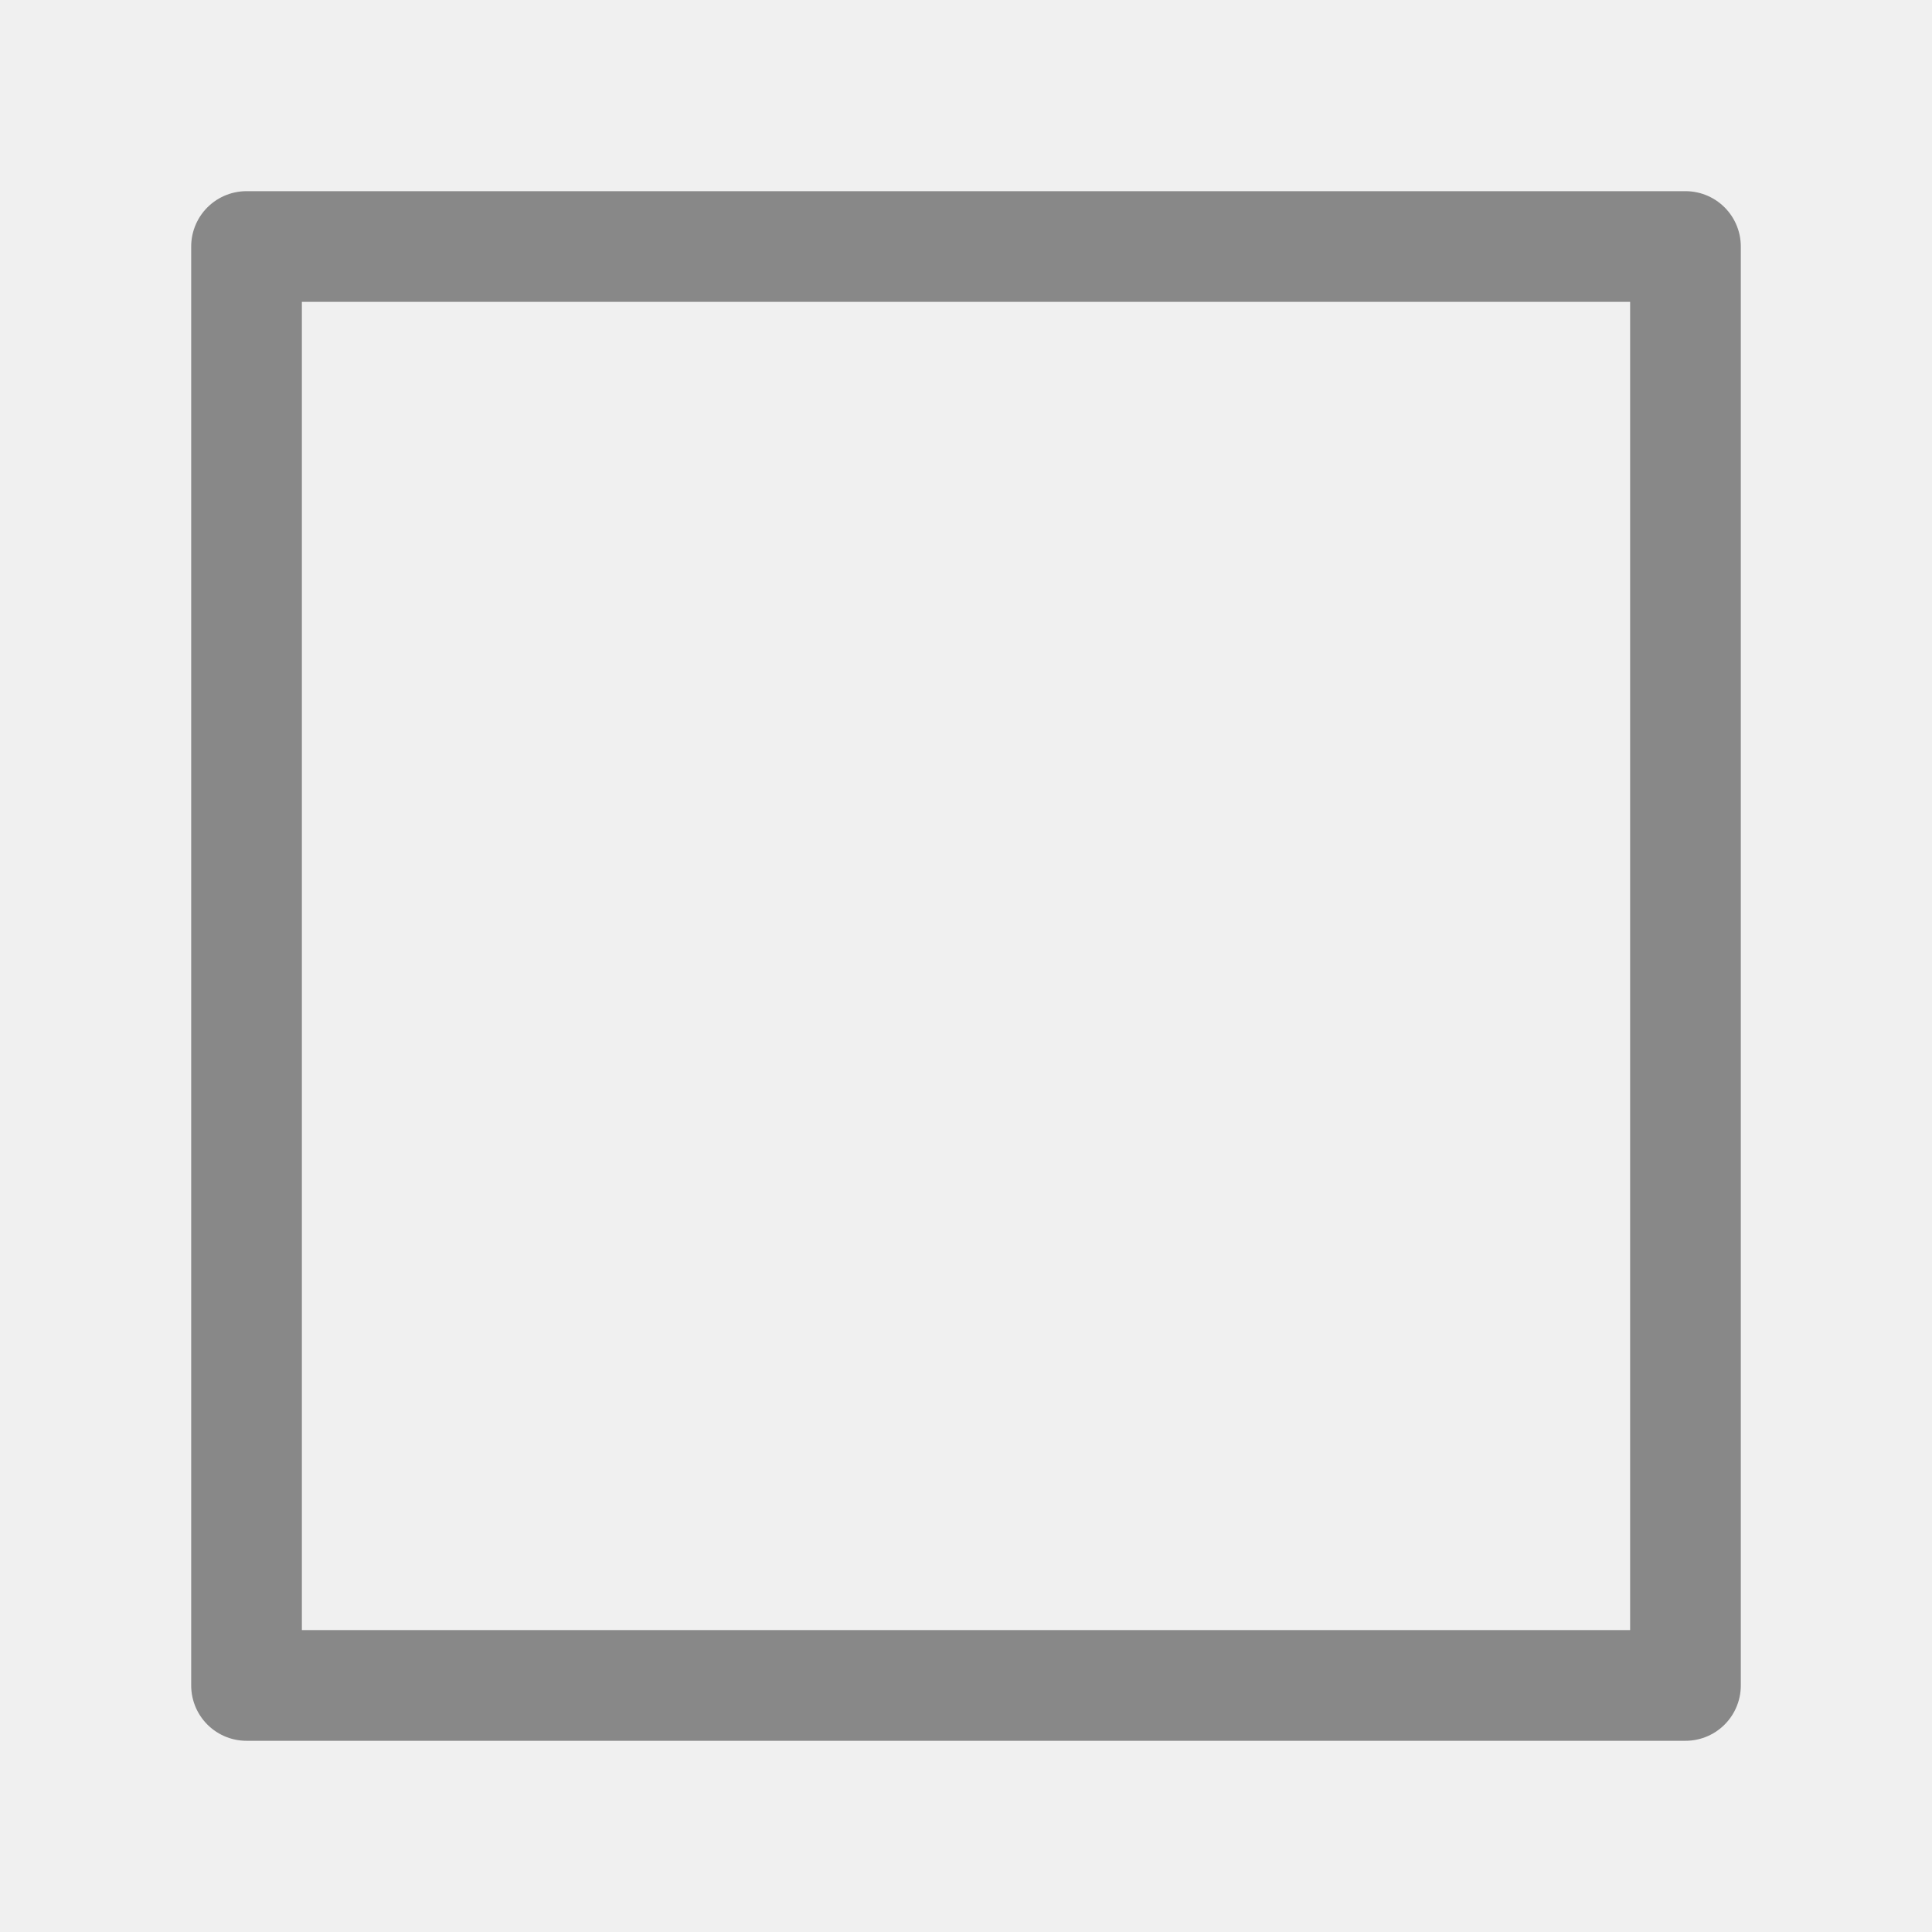
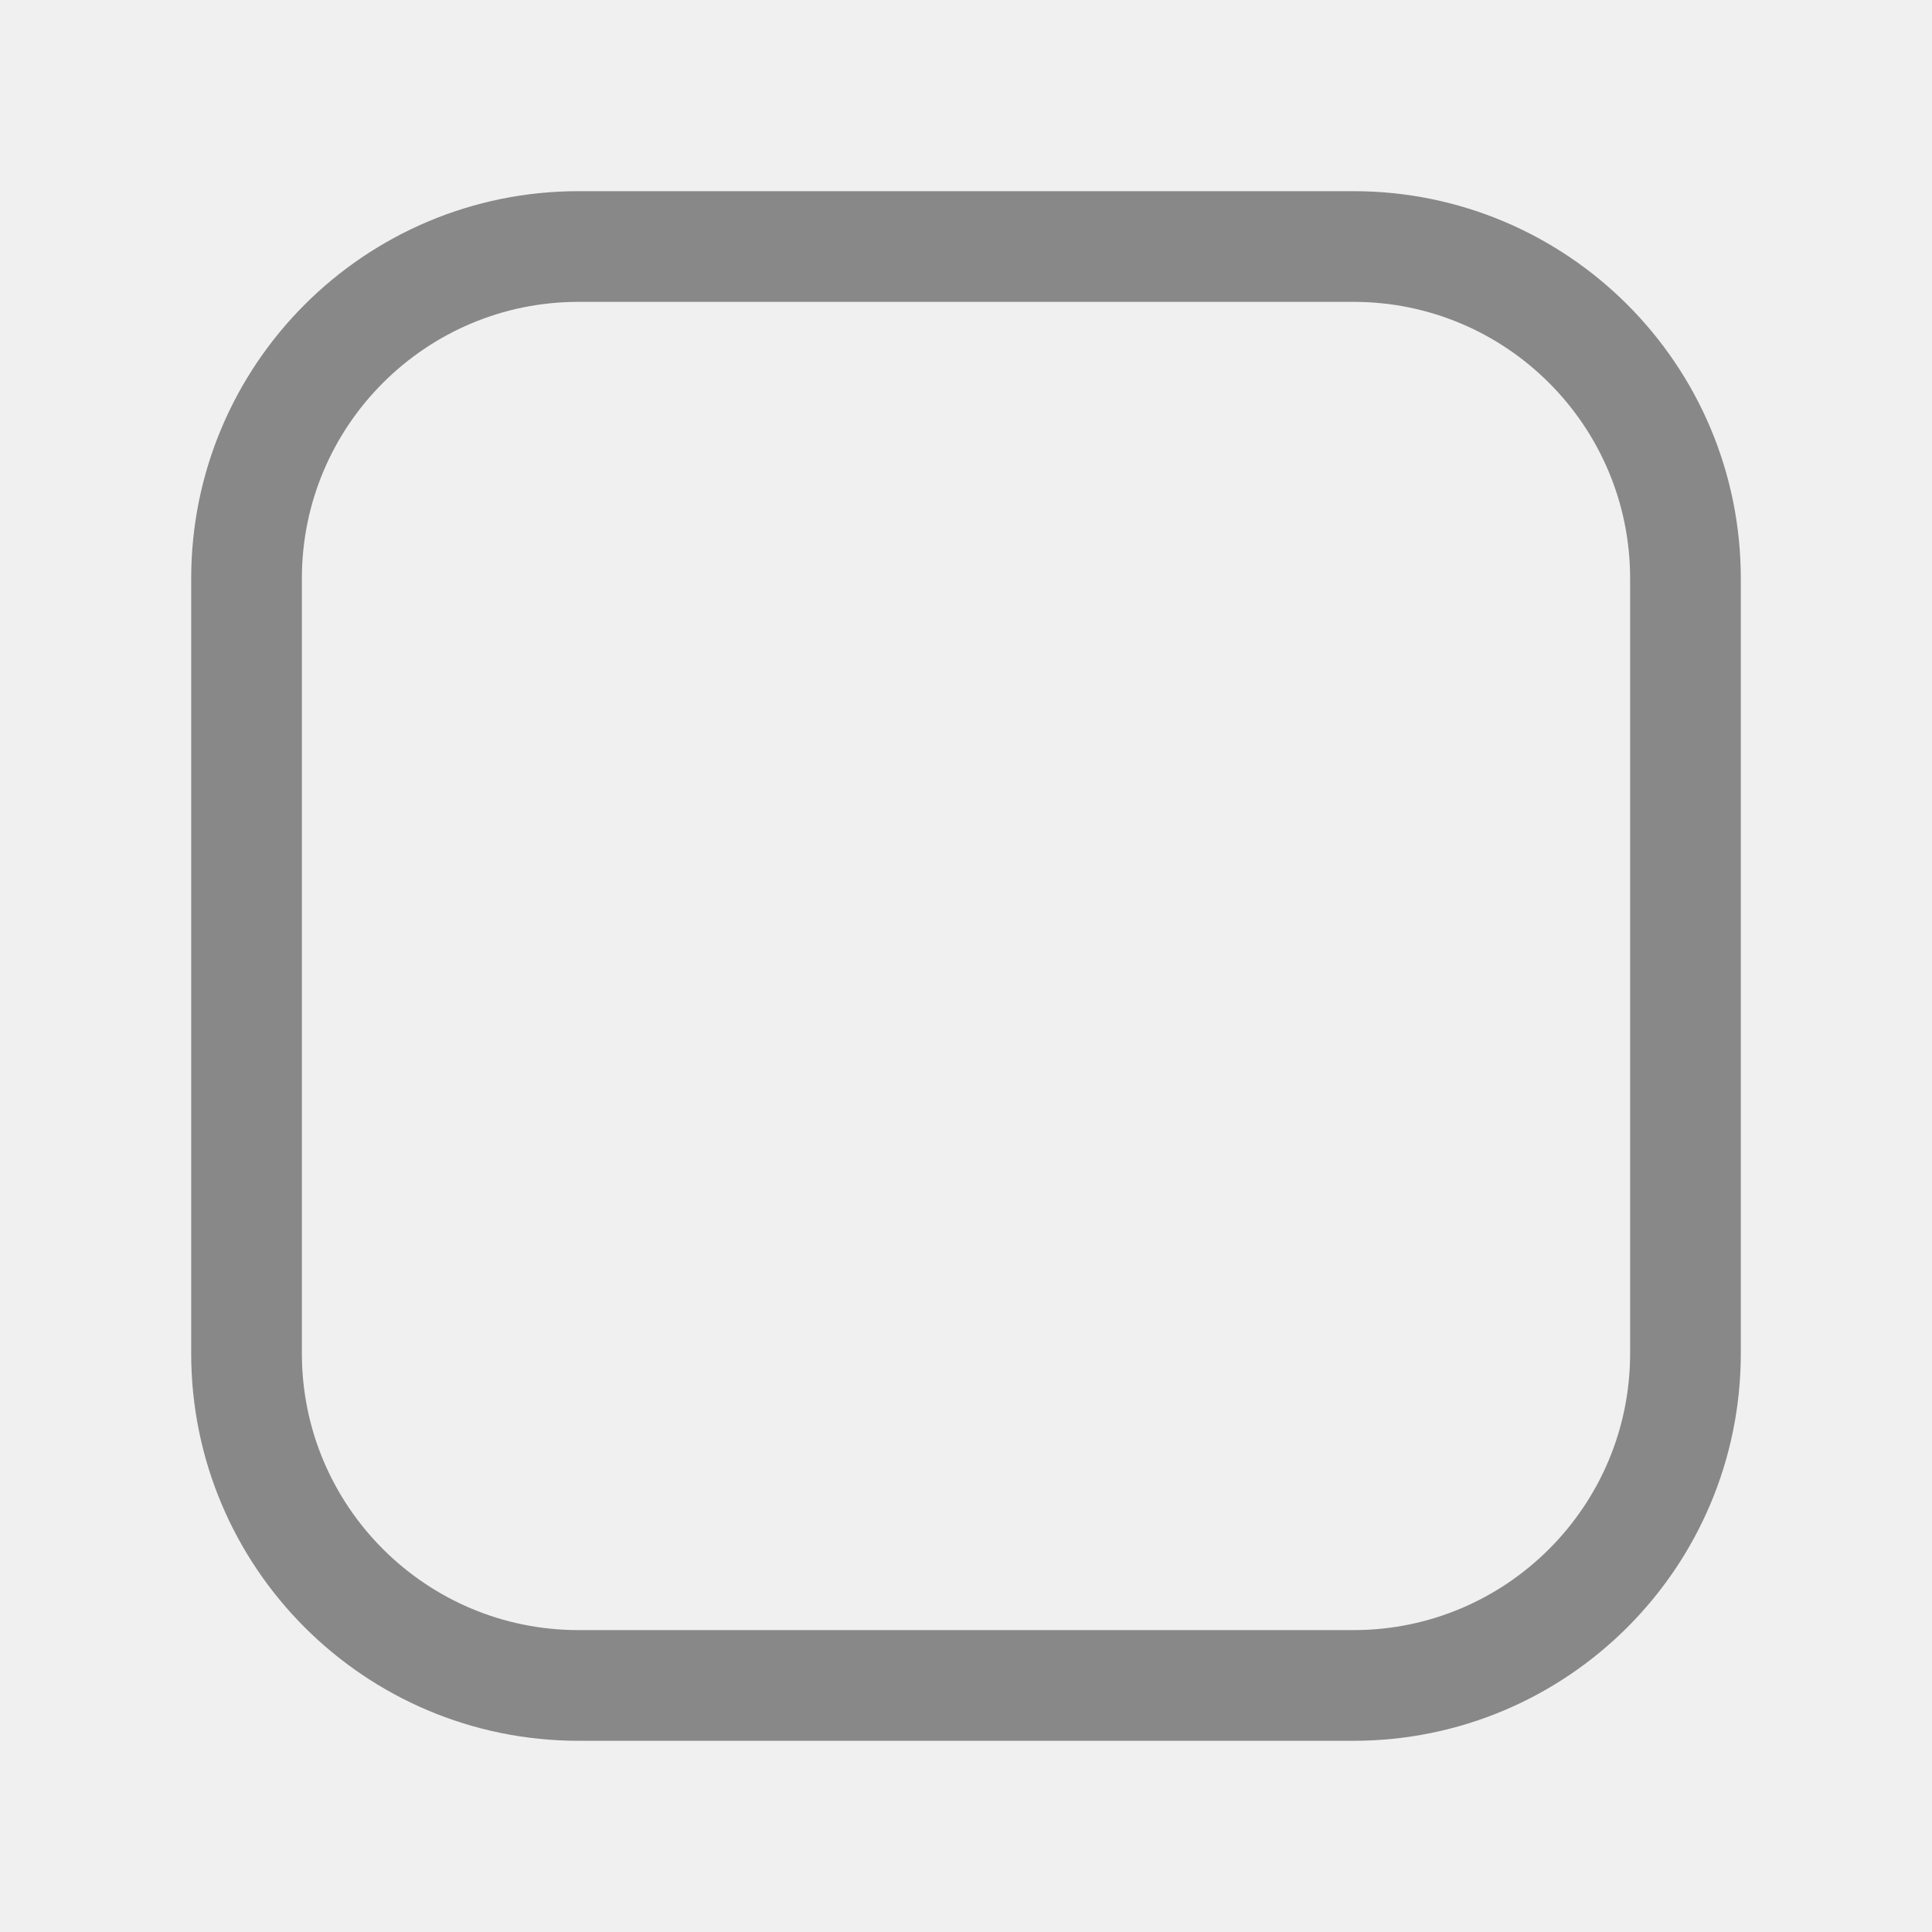
- <svg xmlns="http://www.w3.org/2000/svg" xmlns:ns2="http://www.openswatchbook.org/uri/2009/osb" xmlns:xlink="http://www.w3.org/1999/xlink" width="24" height="24" viewBox="0 0 24 24" fill="#656565" opacity="0.75" version="1.1" id="svg4">
+ <svg xmlns="http://www.w3.org/2000/svg" xmlns:ns1="http://www.openswatchbook.org/uri/2009/osb" width="24" height="24" viewBox="0 0 24 24" fill="#FFFFFF" opacity="0.75" version="1.1" id="svg4">
  <defs id="defs8">
-     <linearGradient xlink:href="#dark_fg_color-9" id="linearGradient5561" gradientUnits="userSpaceOnUse" x1="18" y1="38.362" x2="32" y2="38.362" />
-     <linearGradient id="dark_fg_color-9" ns2:paint="solid">
-       <stop style="stop-color:#656565;stop-opacity:1;" offset="0" id="stop7036" />
+     <linearGradient id="dark_fg_color-9" ns1:paint="solid">
+       <stop style="stop-color:#ffffff;stop-opacity:1;" offset="0" id="stop7036" />
    </linearGradient>
  </defs>
-   <g transform="matrix(1.375,0,0,1.375,-22.375,0.5019989)" style="display:inline;opacity:1" id="checkbox-dark">
-     <g id="sdsd-0-1">
-       <g id="scdsdcd-0-4" transform="translate(0,-30)">
-         <g style="display:inline" id="g15812-6-6-1-4-4" transform="matrix(0.9295198,0,0,0.9291437,-156.7507,-212.9618)">
-           <g transform="matrix(0.5089163,0,0,0.5173982,161.7932,197.5643)" id="g5489-2-9-6-8-8-9-7" style="display:inline">
-             <g id="g5428-8-1-4-0-0-65-8" />
+   <g transform="matrix(1.375,0,0,1.375,-22.375,0.5019989)" style="display:inline;opacity:1" id="checkbox-dark-2">
+     <g id="sdsd-0-1-9">
+       <g id="scdsdcd-0-4-3" transform="translate(0,-30)">
+         <g style="display:inline" id="g15812-6-6-1-4-4-1" transform="matrix(0.9295198,0,0,0.9291437,-156.7507,-212.9618)">
+           <g transform="matrix(0.5089163,0,0,0.5173982,161.7932,197.5643)" id="g5489-2-9-6-8-8-9-7-9" style="display:inline">
+             <g id="g5428-8-1-4-0-0-65-8-4" />
          </g>
        </g>
-         <rect y="30.362" x="17" height="16" width="16" id="rect13523-4-0" style="color:#000000;display:inline;overflow:visible;visibility:visible;fill:none;stroke:none;stroke-width:2;marker:none;enable-background:accumulate" />
-         <g id="g5400-2-47">
-           <rect ry="0" style="color:#000000;display:inline;overflow:visible;visibility:visible;fill:#2d323d;fill-opacity:0;stroke:url(#linearGradient5561);stroke-width:1;stroke-linecap:butt;stroke-linejoin:round;stroke-miterlimit:4;stroke-dasharray:none;stroke-dashoffset:0;stroke-opacity:1;marker:none;enable-background:accumulate" id="rect5147-9-1-5-7-6-3-70" width="13" height="13" x="18.5" y="31.862" rx="0" />
+         <rect y="30.362" x="17" height="16" width="16" id="rect13523-4-0-7" style="color:#000000;display:inline;overflow:visible;visibility:visible;fill:none;stroke:none;stroke-width:2;marker:none;enable-background:accumulate" />
+         <g id="g5400-2-47-8">
+           <rect ry="3" style="color:#000000;display:inline;overflow:visible;visibility:visible;fill:#2d323d;fill-opacity:0;stroke:#656565;stroke-width:1;stroke-linecap:butt;stroke-linejoin:round;stroke-miterlimit:4;stroke-dasharray:none;stroke-dashoffset:0;stroke-opacity:1;marker:none;enable-background:accumulate" id="rect5147-9-1-5-7-6-3-70-4" width="13" height="13" x="18.5" y="31.862" rx="3" />
        </g>
      </g>
    </g>
  </g>
</svg>
